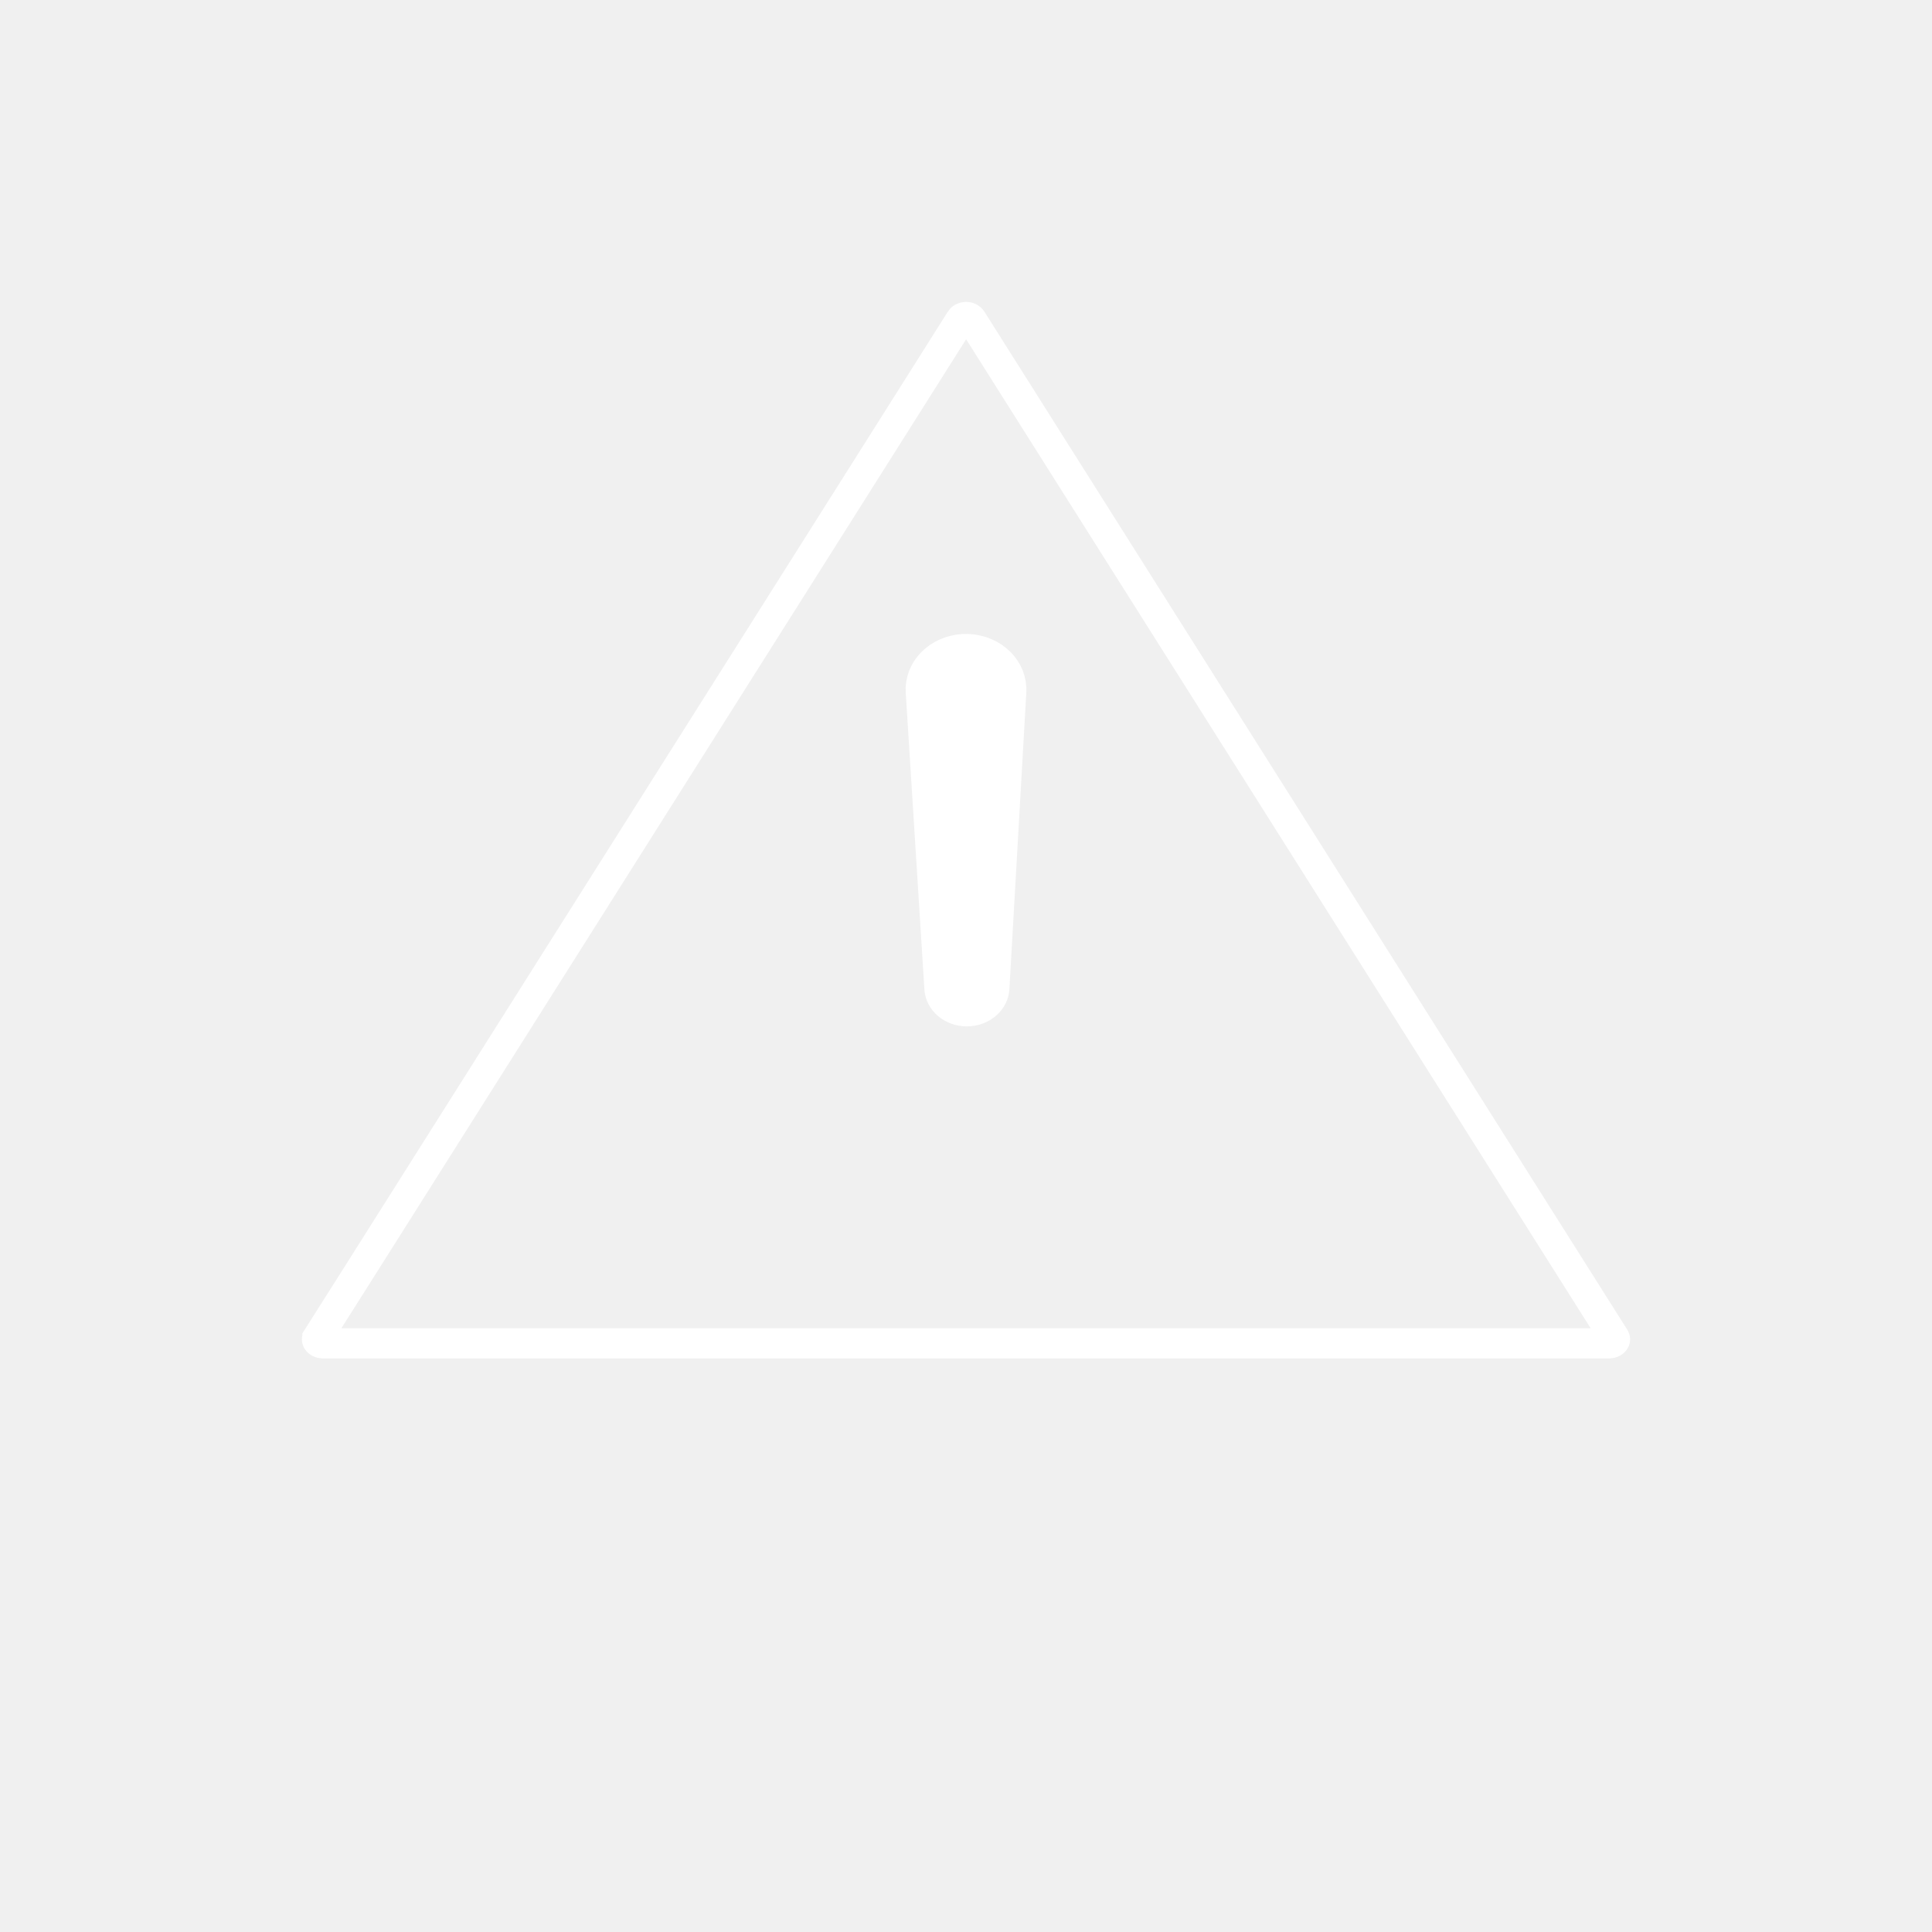
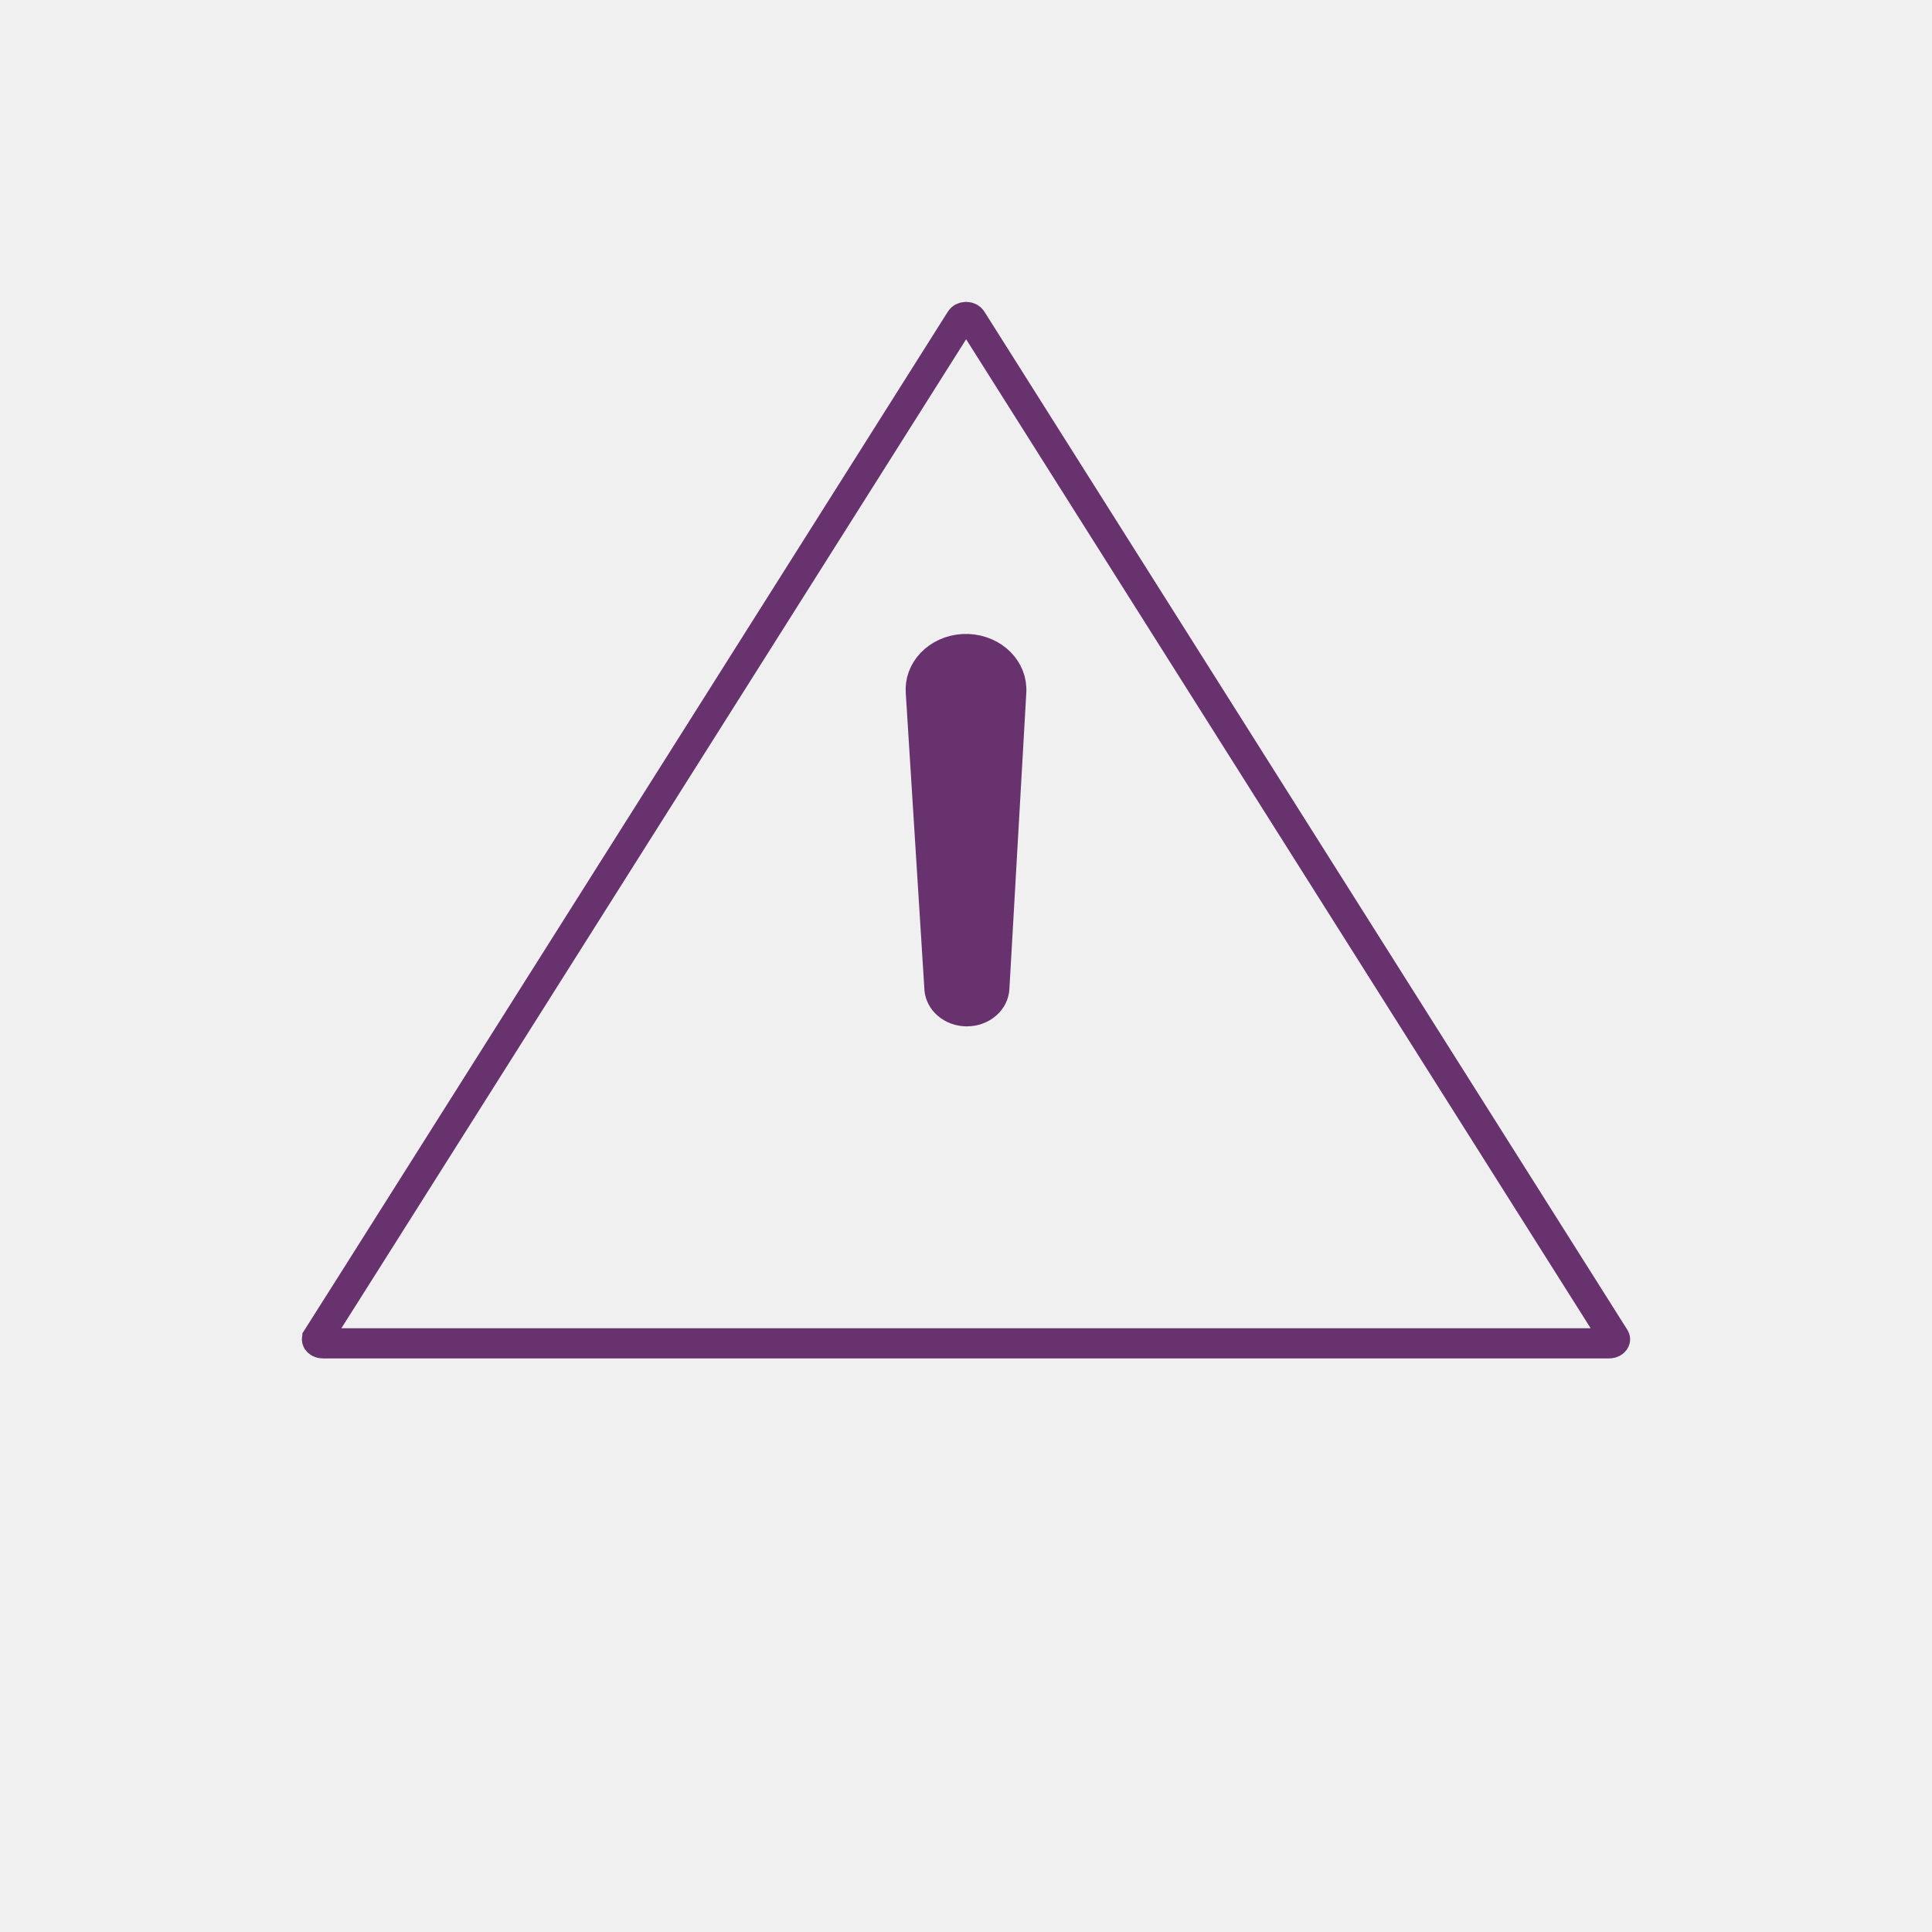
<svg xmlns="http://www.w3.org/2000/svg" width="64" height="64" viewBox="0 0 64 64" fill="none">
-   <path d="M11.69 42.462L11.691 42.461L28.884 15.243L28.884 15.243L31.826 10.584C31.826 10.584 31.826 10.584 31.826 10.584C31.838 10.565 31.859 10.544 31.89 10.527C31.922 10.51 31.962 10.5 32.004 10.5C32.046 10.5 32.085 10.51 32.117 10.527C32.149 10.544 32.17 10.565 32.182 10.584L53.484 44.317L53.484 44.317C53.496 44.336 53.5 44.352 53.5 44.367C53.5 44.381 53.496 44.398 53.484 44.416C53.473 44.435 53.452 44.456 53.42 44.473C53.388 44.49 53.349 44.5 53.307 44.5H10.693H10.693C10.651 44.5 10.612 44.49 10.58 44.473C10.548 44.456 10.527 44.435 10.515 44.416C10.504 44.398 10.5 44.381 10.5 44.367C10.5 44.352 10.504 44.335 10.516 44.317L10.516 44.316L11.69 42.462Z" stroke="white" />
-   <path d="M31.123 32.781L31.121 32.746L30.504 22.935L30.504 22.935L30.503 22.929C30.491 22.758 30.515 22.586 30.575 22.422C30.635 22.258 30.732 22.104 30.86 21.97C30.989 21.835 31.148 21.723 31.328 21.642C31.509 21.561 31.707 21.513 31.911 21.502C32.114 21.491 32.318 21.518 32.508 21.58C32.699 21.641 32.873 21.736 33.019 21.858C33.165 21.979 33.281 22.123 33.362 22.282C33.444 22.439 33.489 22.608 33.498 22.779L33.498 22.779L33.498 22.783C33.501 22.831 33.501 22.879 33.498 22.927L33.498 22.928L32.938 32.742C32.938 32.742 32.938 32.742 32.938 32.742C32.927 32.933 32.837 33.122 32.671 33.266C32.505 33.412 32.276 33.499 32.031 33.5C31.787 33.501 31.557 33.415 31.39 33.27C31.233 33.134 31.143 32.959 31.123 32.781Z" fill="white" stroke="white" />
+   <path d="M11.69 42.462L11.691 42.461L28.884 15.243L28.884 15.243L31.826 10.584C31.826 10.584 31.826 10.584 31.826 10.584C31.838 10.565 31.859 10.544 31.89 10.527C31.922 10.51 31.962 10.5 32.004 10.5C32.046 10.5 32.085 10.51 32.117 10.527C32.149 10.544 32.17 10.565 32.182 10.584L53.484 44.317L53.484 44.317C53.496 44.336 53.5 44.352 53.5 44.367C53.5 44.381 53.496 44.398 53.484 44.416C53.473 44.435 53.452 44.456 53.42 44.473C53.388 44.49 53.349 44.5 53.307 44.5H10.693H10.693C10.651 44.5 10.612 44.49 10.58 44.473C10.548 44.456 10.527 44.435 10.515 44.416C10.504 44.398 10.5 44.381 10.5 44.367C10.5 44.352 10.504 44.335 10.516 44.317L10.516 44.316L11.69 42.462Z" stroke="#68326F" />
+   <path d="M31.123 32.781L31.121 32.746L30.504 22.935L30.504 22.935L30.503 22.929C30.491 22.758 30.515 22.586 30.575 22.422C30.635 22.258 30.732 22.104 30.86 21.97C30.989 21.835 31.148 21.723 31.328 21.642C31.509 21.561 31.707 21.513 31.911 21.502C32.114 21.491 32.318 21.518 32.508 21.58C32.699 21.641 32.873 21.736 33.019 21.858C33.165 21.979 33.281 22.123 33.362 22.282C33.444 22.439 33.489 22.608 33.498 22.779L33.498 22.779L33.498 22.783C33.501 22.831 33.501 22.879 33.498 22.927L33.498 22.928L32.938 32.742C32.938 32.742 32.938 32.742 32.938 32.742C32.927 32.933 32.837 33.122 32.671 33.266C32.505 33.412 32.276 33.499 32.031 33.5C31.787 33.501 31.557 33.415 31.39 33.27C31.233 33.134 31.143 32.959 31.123 32.781Z" fill="#68326F" stroke="#68326F" />
</svg>
